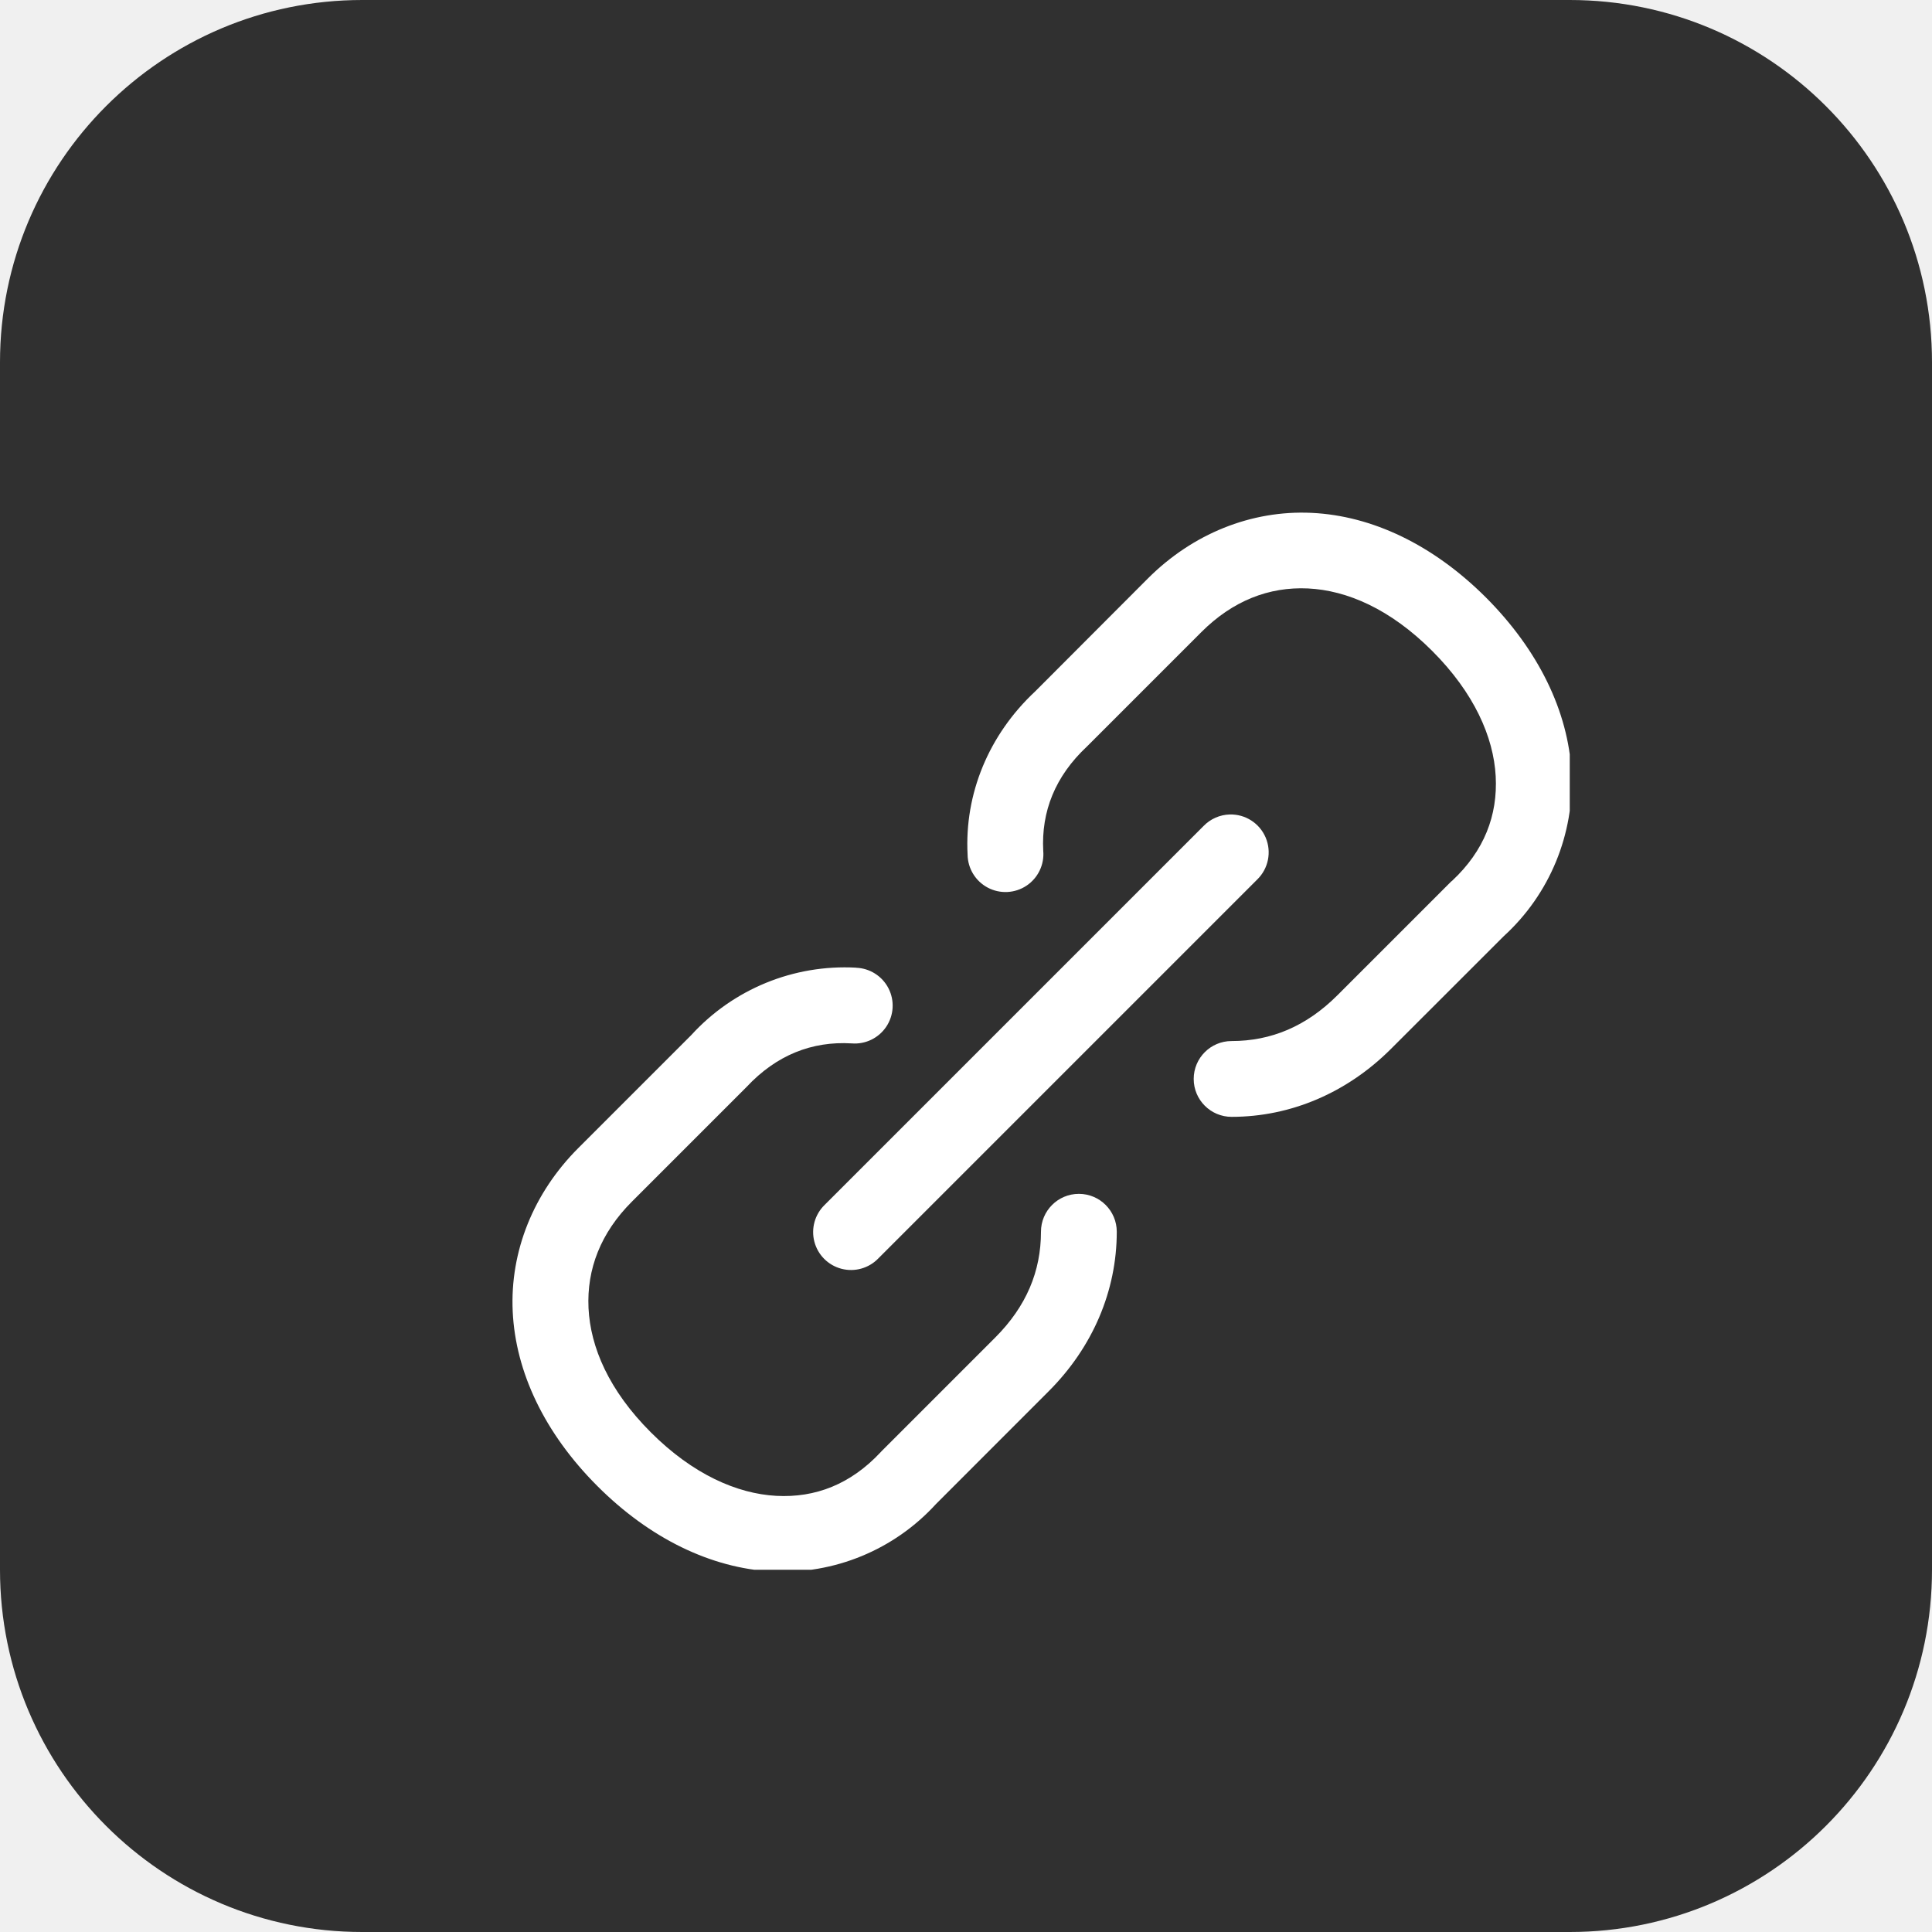
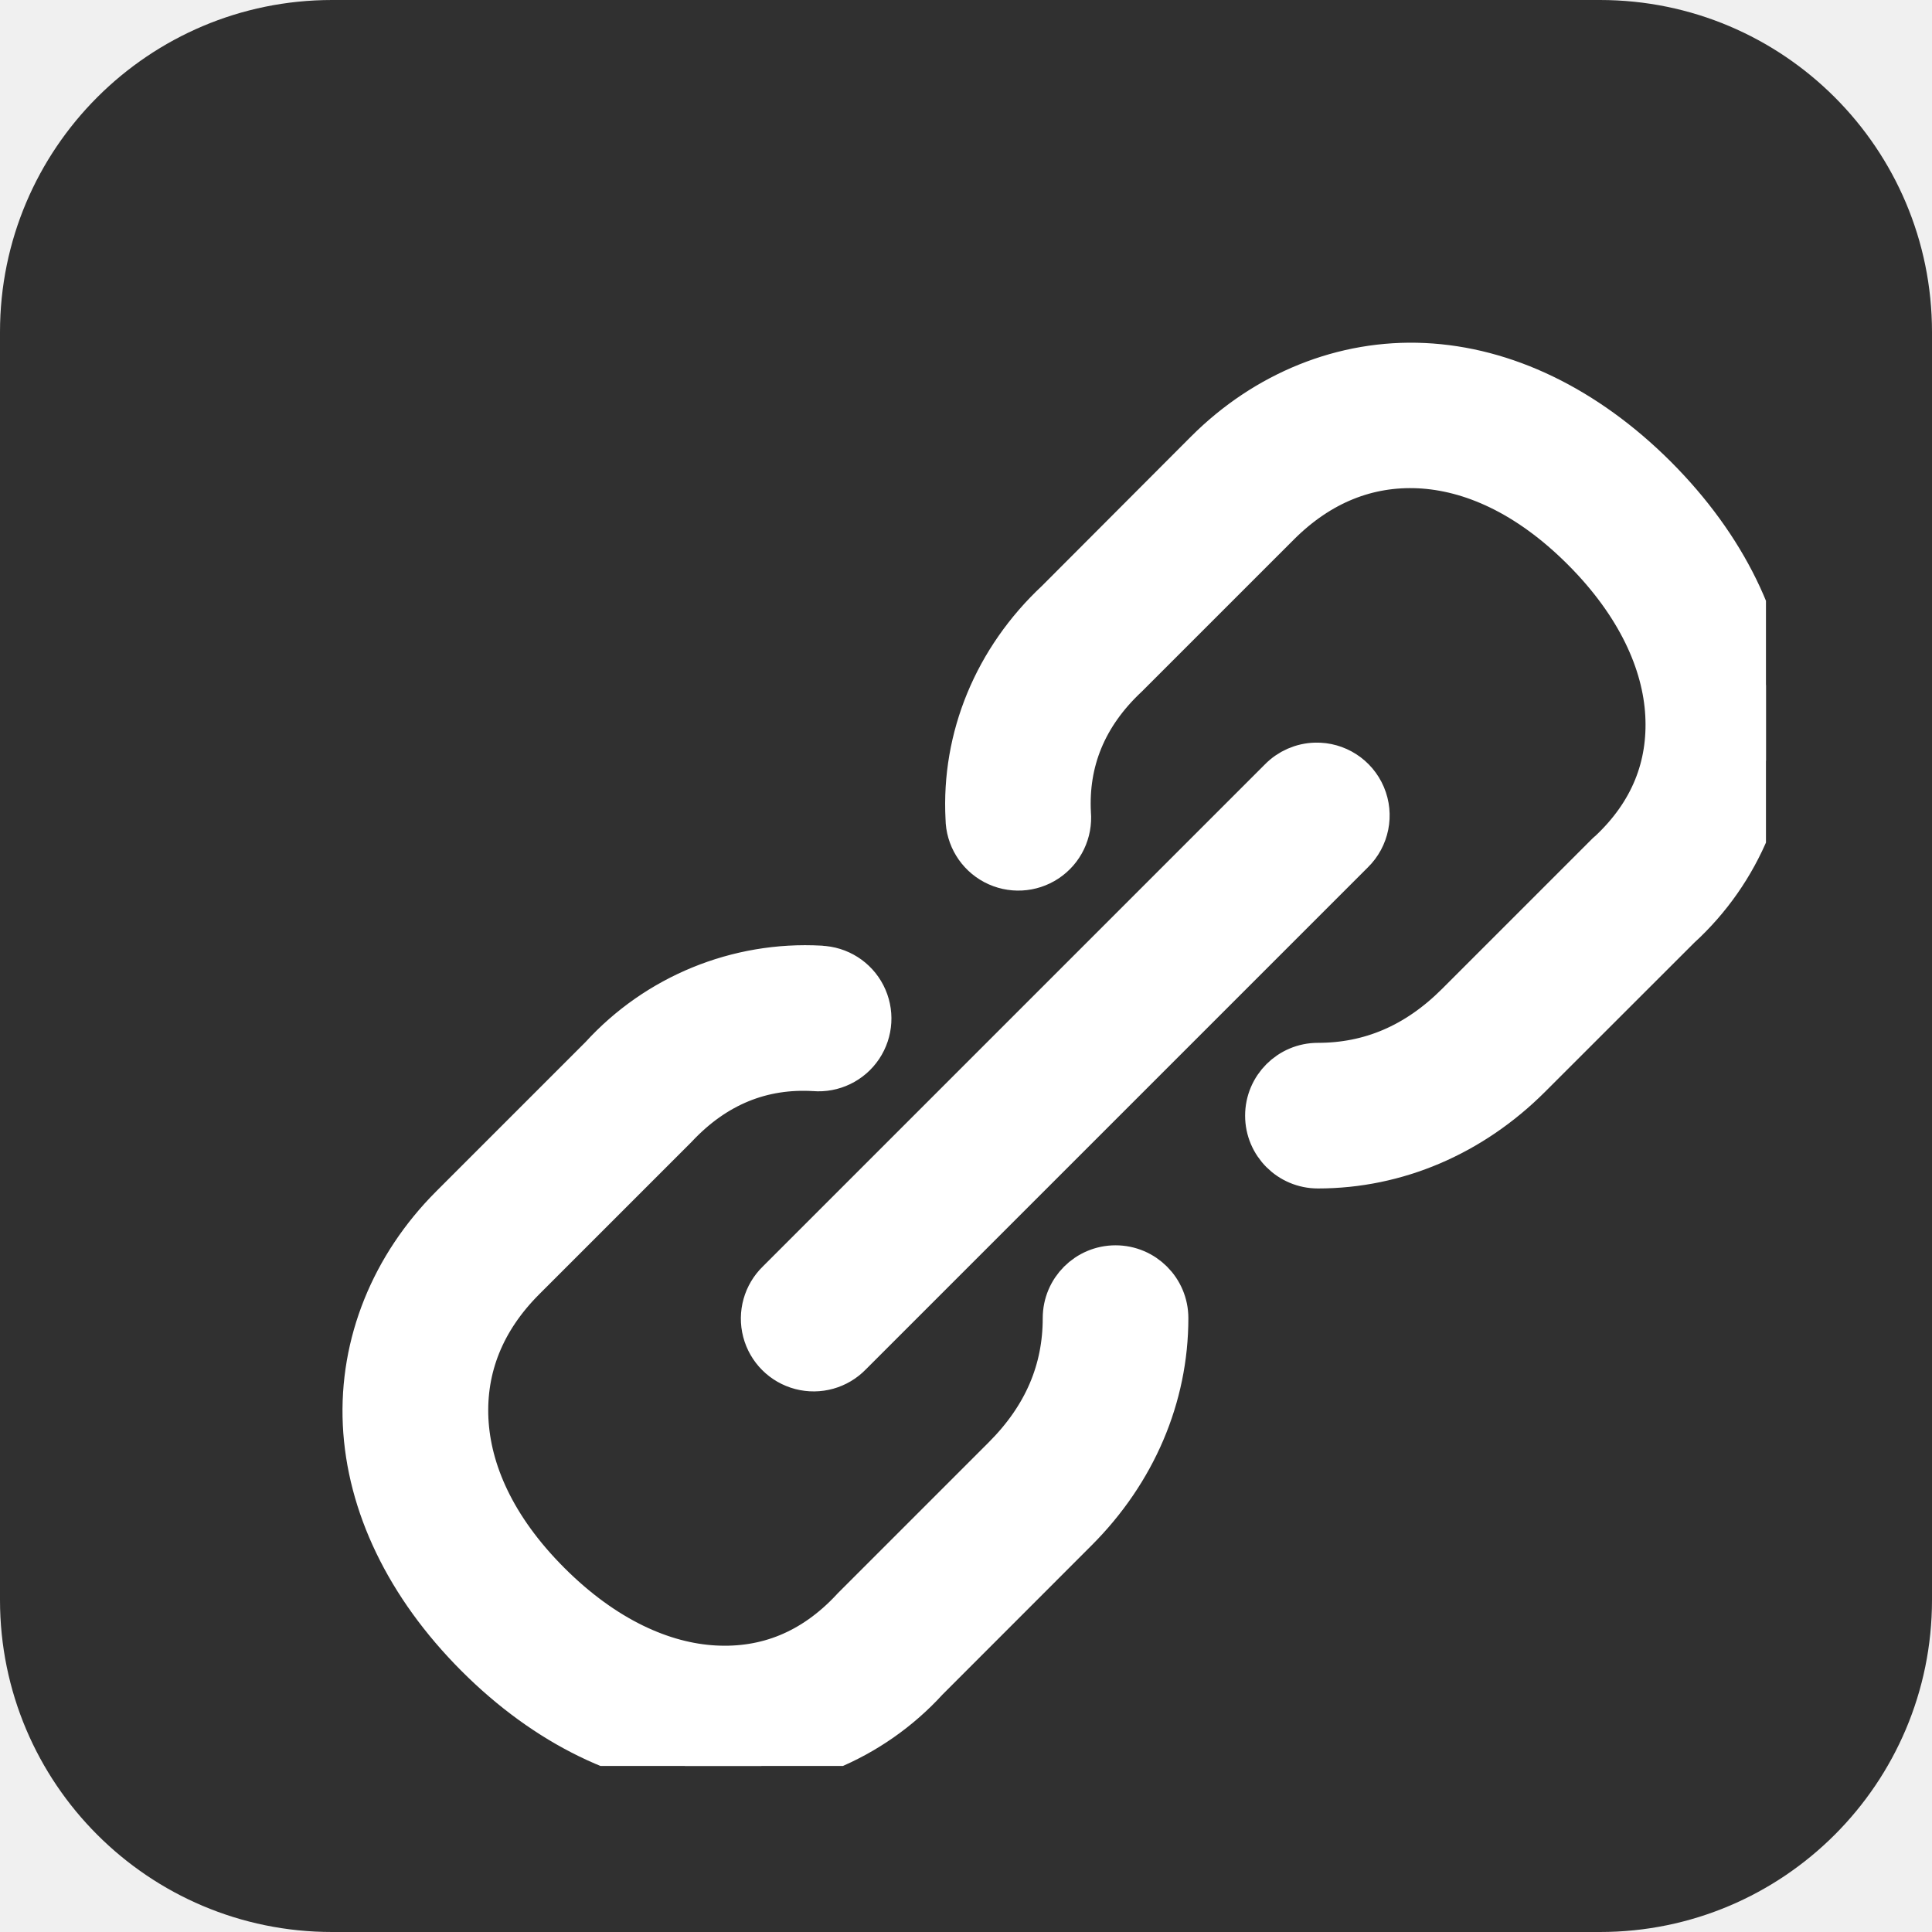
<svg xmlns="http://www.w3.org/2000/svg" width="256" height="256" viewBox="0 0 256 256">
-   <rect width="256" height="256" rx="48" fill="#303030" />
-   <svg x="48" y="48" width="160" height="160" viewBox="-97 -97 1593 1593">
-     <path fill="#FFFFFF" d="M1155.5 101.7c-79.8-3.8-157.2 27.7-216 86.5L790.9 337.1c-61.6 57.5-93.5 135.4-89.3 215.4a50 50 0 1 0 99.8-5C798.7 495.8 817 449.3 859 410l1.2-1.2 150-150c41.2-41.1 89-59.8 140.4-57.4 51.5 2.5 108.5 27 163.9 82.4s81 113.6 83.8 165.3-15.2 98.5-57.4 137.9l-1.4 1.1-150 150c-41.2 41.2-87.7 60.4-139.6 60.4a50 50 0 1 0 0 100c78 0 152.4-31.8 210.3-89.7L1409 660.1a275 275 0 0 0 89.3-216.4c-4.4-80.3-43.6-161-113-230.5-69.7-69.5-150-107.7-229.8-111.5m-108 397.9a50 50 0 0 0-34.4 15l-500 500a50 50 0 1 0 70.7 70.7l500-500a50 50 0 0 0-36.3-85.7m-493 202.1a274 274 0 0 0-217.5 89l-149 149c-58.8 58.8-90.3 136-86.5 215.8s42 160.3 111.5 229.9 150.4 108.5 230.7 112.9a274 274 0 0 0 216.2-89l148.8-148.9c57.9-57.9 89.7-132.3 89.7-210.3a50 50 0 1 0-100 0c0 52-19.2 98.4-60.4 139.6l-150 150-1.1 1.2c-39.4 42.2-86 60.4-137.7 57.6s-110-28.3-165.5-83.8c-55.4-55.4-79.7-112.4-82.2-163.9-2.4-51.4 16-99.2 57.2-140.4l150-150 1.2-1.2c39.6-42.4 86.6-60.7 138.7-57.6a50 50 0 1 0 5.8-99.8" />
+   <rect width="256" height="256" rx="44" fill="#303030" />
+   <svg x="22" y="22" width="212" height="212" viewBox="-97 -97 1593 1593">
+     <g stroke="#FFFFFF" stroke-width="45" stroke-linejoin="round" stroke-linecap="round">
+       <path fill="#FFFFFF" d="M1155.5 101.7c-79.8-3.8-157.2 27.7-216 86.5L790.9 337.1c-61.6 57.5-93.5 135.4-89.3 215.4a50 50 0 1 0 99.8-5C798.7 495.8 817 449.3 859 410l1.2-1.2 150-150c41.2-41.1 89-59.8 140.4-57.4 51.5 2.5 108.5 27 163.9 82.4s81 113.6 83.8 165.3-15.2 98.5-57.4 137.9l-1.4 1.1-150 150c-41.2 41.2-87.7 60.4-139.6 60.4a50 50 0 1 0 0 100c78 0 152.4-31.8 210.3-89.7L1409 660.1a275 275 0 0 0 89.3-216.4c-4.4-80.3-43.6-161-113-230.5-69.7-69.5-150-107.7-229.8-111.5m-108 397.9a50 50 0 0 0-34.4 15l-500 500a50 50 0 1 0 70.7 70.7l500-500a50 50 0 0 0-36.3-85.7m-493 202.1a274 274 0 0 0-217.5 89l-149 149c-58.8 58.8-90.3 136-86.5 215.8s42 160.3 111.5 229.9 150.4 108.5 230.7 112.9a274 274 0 0 0 216.2-89l148.8-148.9c57.9-57.9 89.7-132.3 89.7-210.3a50 50 0 1 0-100 0c0 52-19.2 98.4-60.4 139.6l-150 150-1.1 1.2c-39.4 42.2-86 60.4-137.7 57.6s-110-28.3-165.5-83.8c-55.4-55.4-79.7-112.4-82.2-163.9-2.4-51.4 16-99.2 57.2-140.4l150-150 1.2-1.2c39.6-42.4 86.6-60.7 138.7-57.6a50 50 0 1 0 5.8-99.8" />
+     </g>
  </svg>
</svg>
